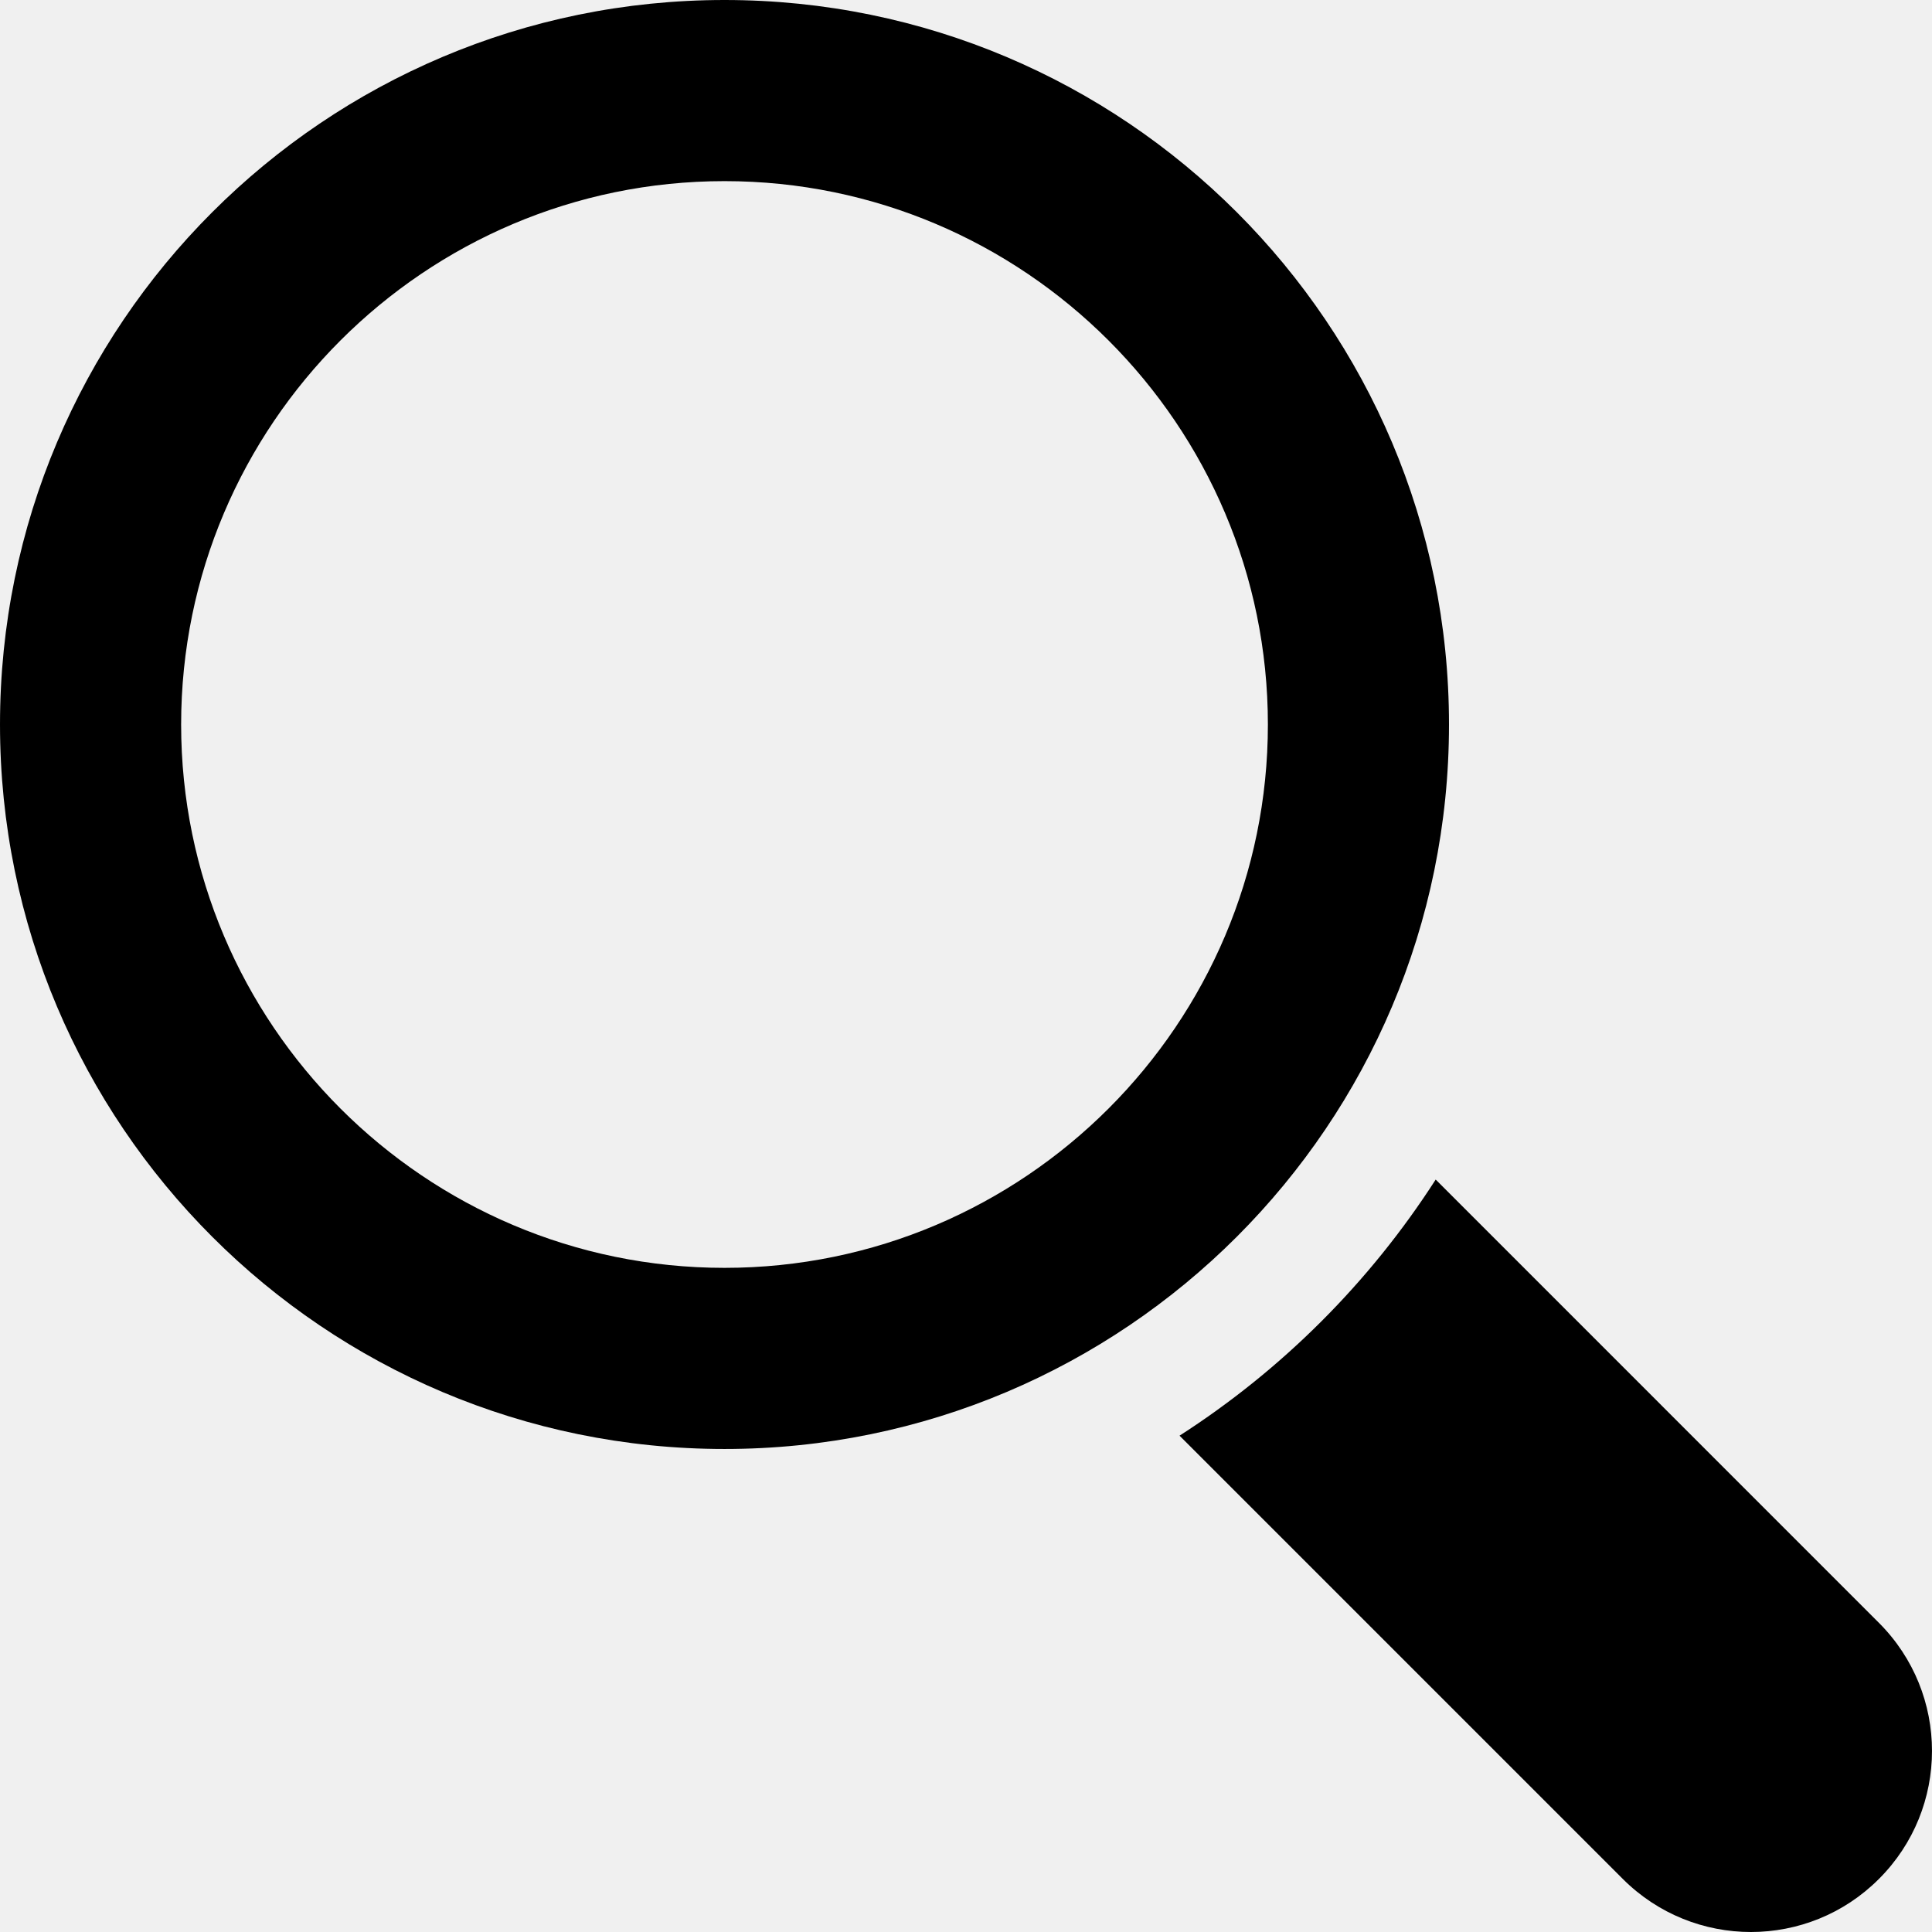
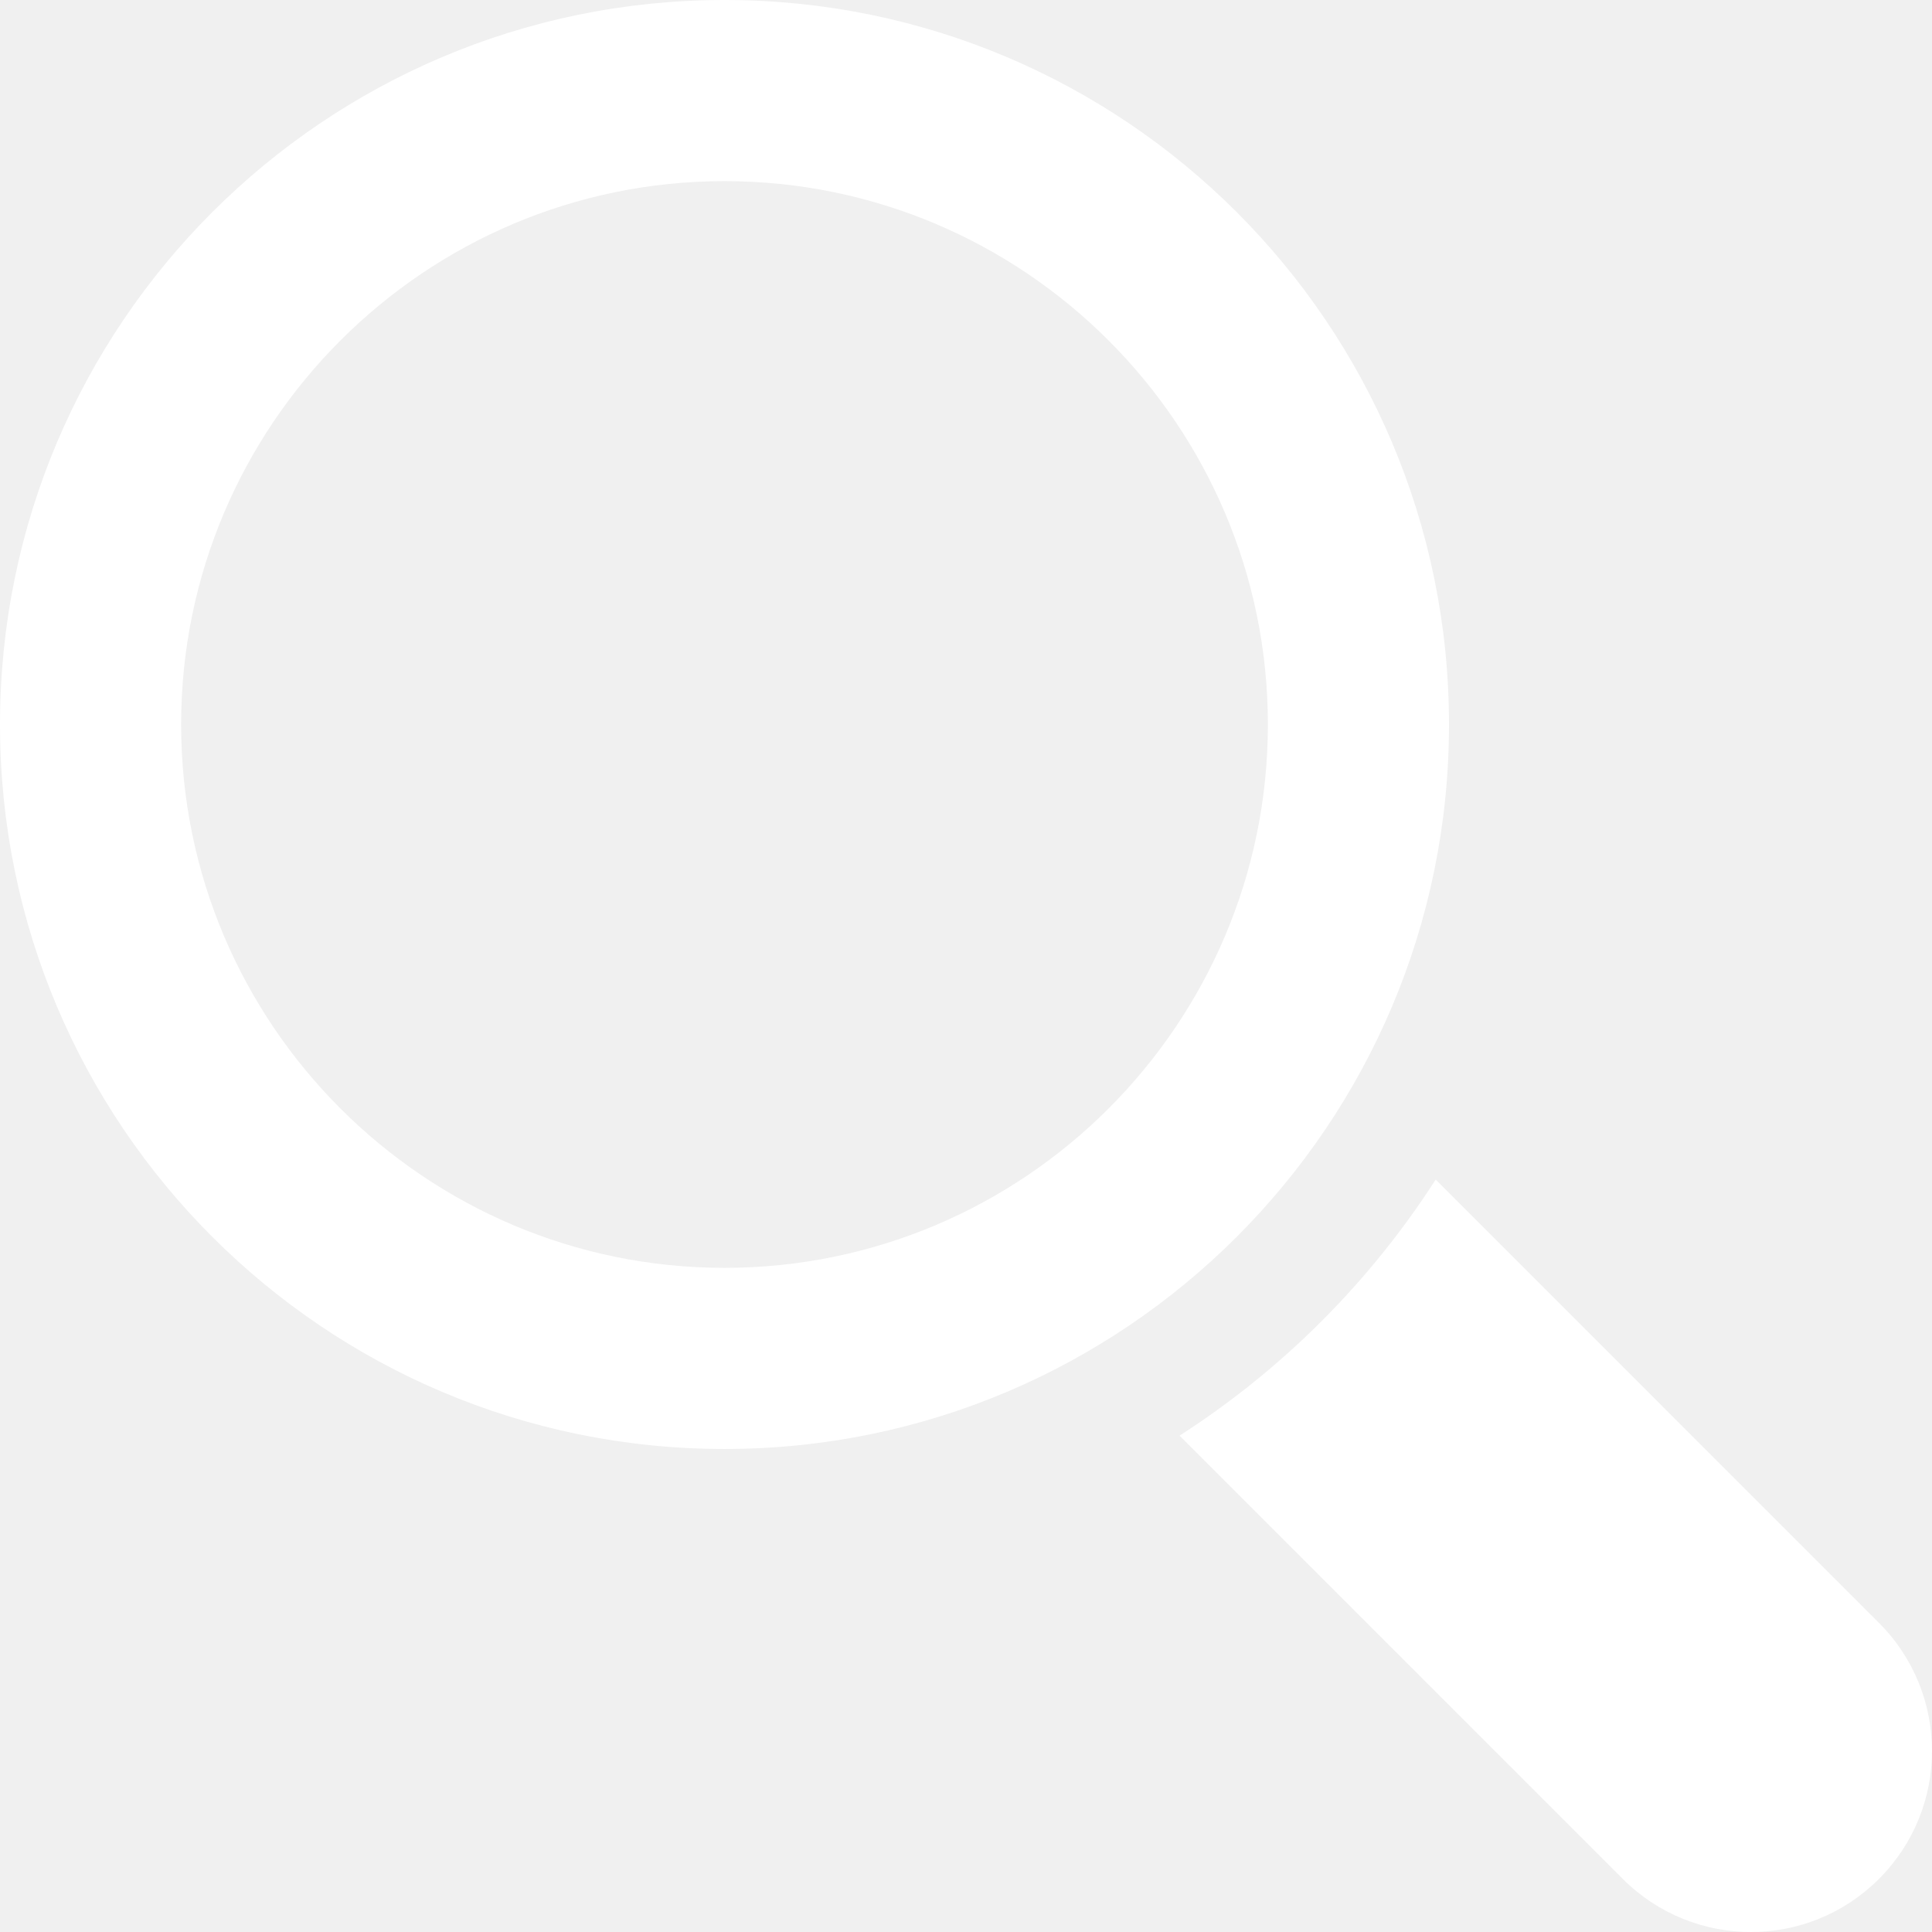
<svg xmlns="http://www.w3.org/2000/svg" version="1.1" id="Capa_1" x="0px" y="0px" width="485.213px" height="485.213px" viewBox="0 0 485.213 485.213" style="enable-background:new 0 0 485.213 485.213;" xml:space="preserve">
  <g>
-     <path d="M471.882,407.567L360.567,296.243c-16.586,25.795-38.536,47.734-64.331,64.321l111.324,111.324    c17.772,17.768,46.587,17.768,64.321,0C489.654,454.149,489.654,425.334,471.882,407.567z" />
-     <path d="M363.909,181.955C363.909,81.473,282.44,0,181.956,0C81.474,0,0.001,81.473,0.001,181.955s81.473,181.951,181.955,181.951    C282.44,363.906,363.909,282.437,363.909,181.955z M181.956,318.416c-75.252,0-136.465-61.208-136.465-136.46    c0-75.252,61.213-136.465,136.465-136.465c75.25,0,136.468,61.213,136.468,136.465    C318.424,257.208,257.206,318.416,181.956,318.416z" />
+     <path fill="#ffffff" d="M471.882,407.567L360.567,296.243c-16.586,25.795-38.536,47.734-64.331,64.321l111.324,111.324    c17.772,17.768,46.587,17.768,64.321,0C489.654,454.149,489.654,425.334,471.882,407.567z" />
+     <path fill="#ffffff" d="M363.909,181.955C363.909,81.473,282.44,0,181.956,0C81.474,0,0.001,81.473,0.001,181.955s81.473,181.951,181.955,181.951    C282.44,363.906,363.909,282.437,363.909,181.955z M181.956,318.416c-75.252,0-136.465-61.208-136.465-136.46    c0-75.252,61.213-136.465,136.465-136.465c75.25,0,136.468,61.213,136.468,136.465    C318.424,257.208,257.206,318.416,181.956,318.416z" />
  </g>
</svg>
